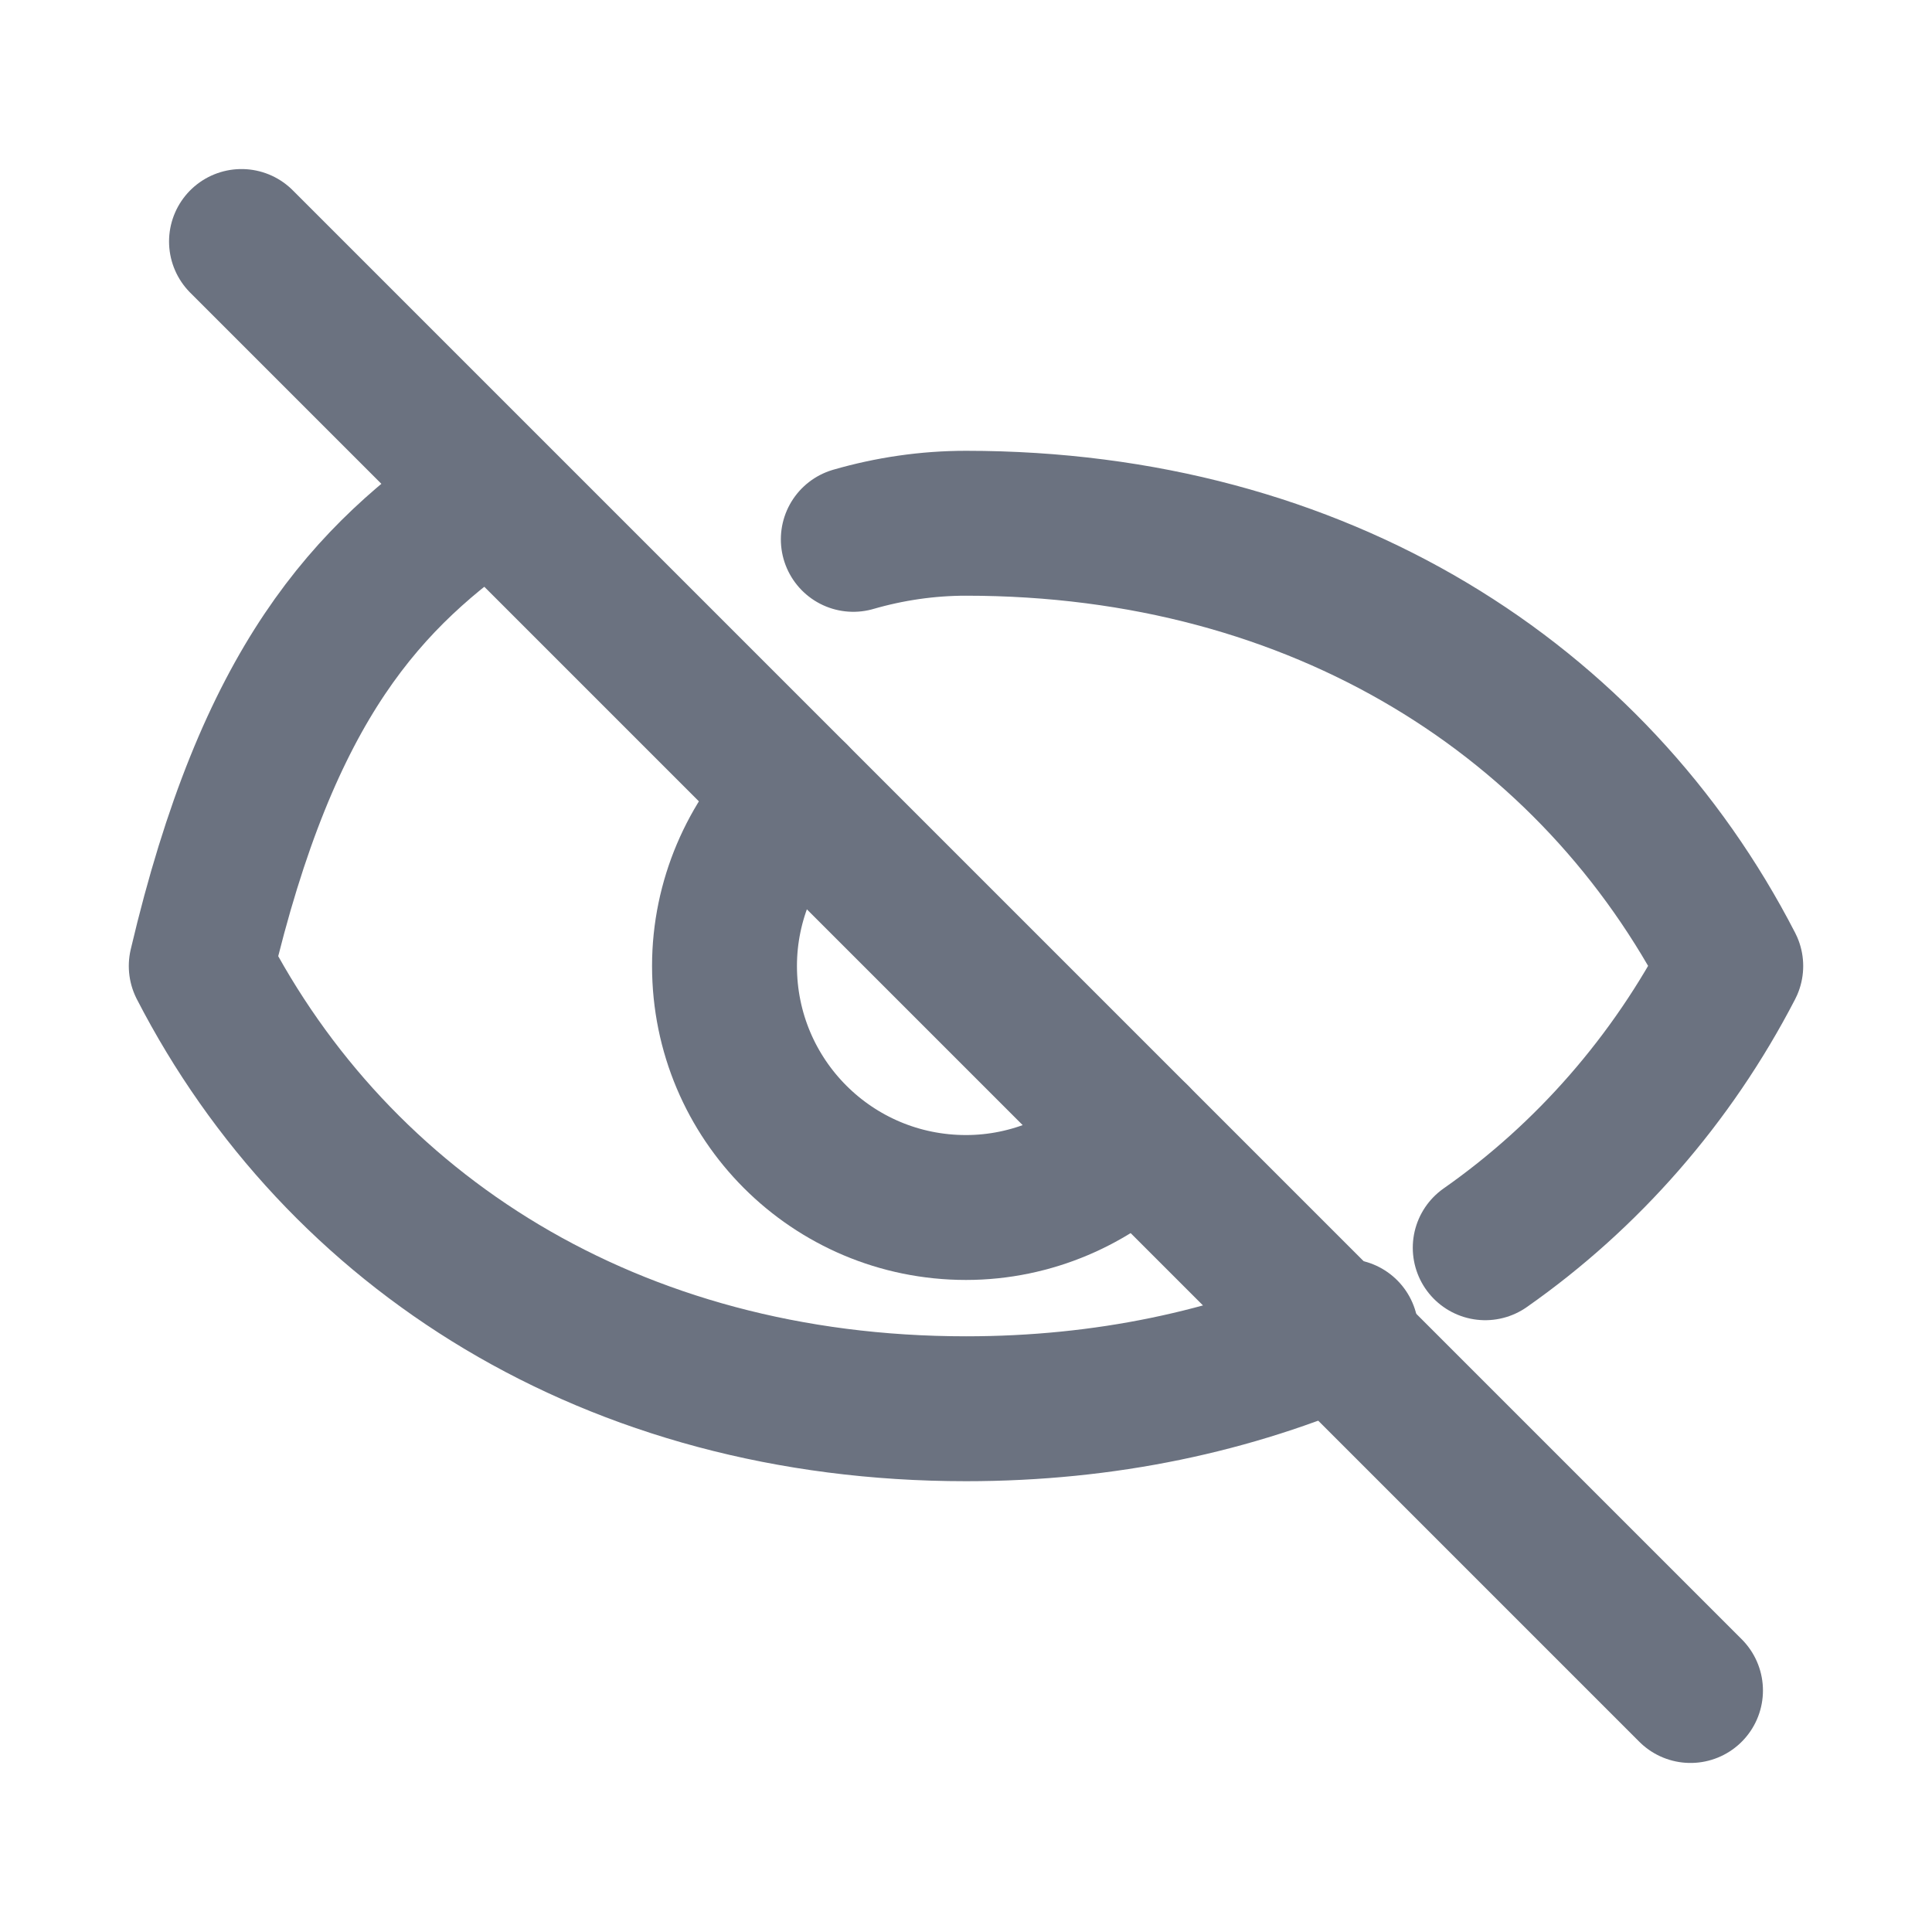
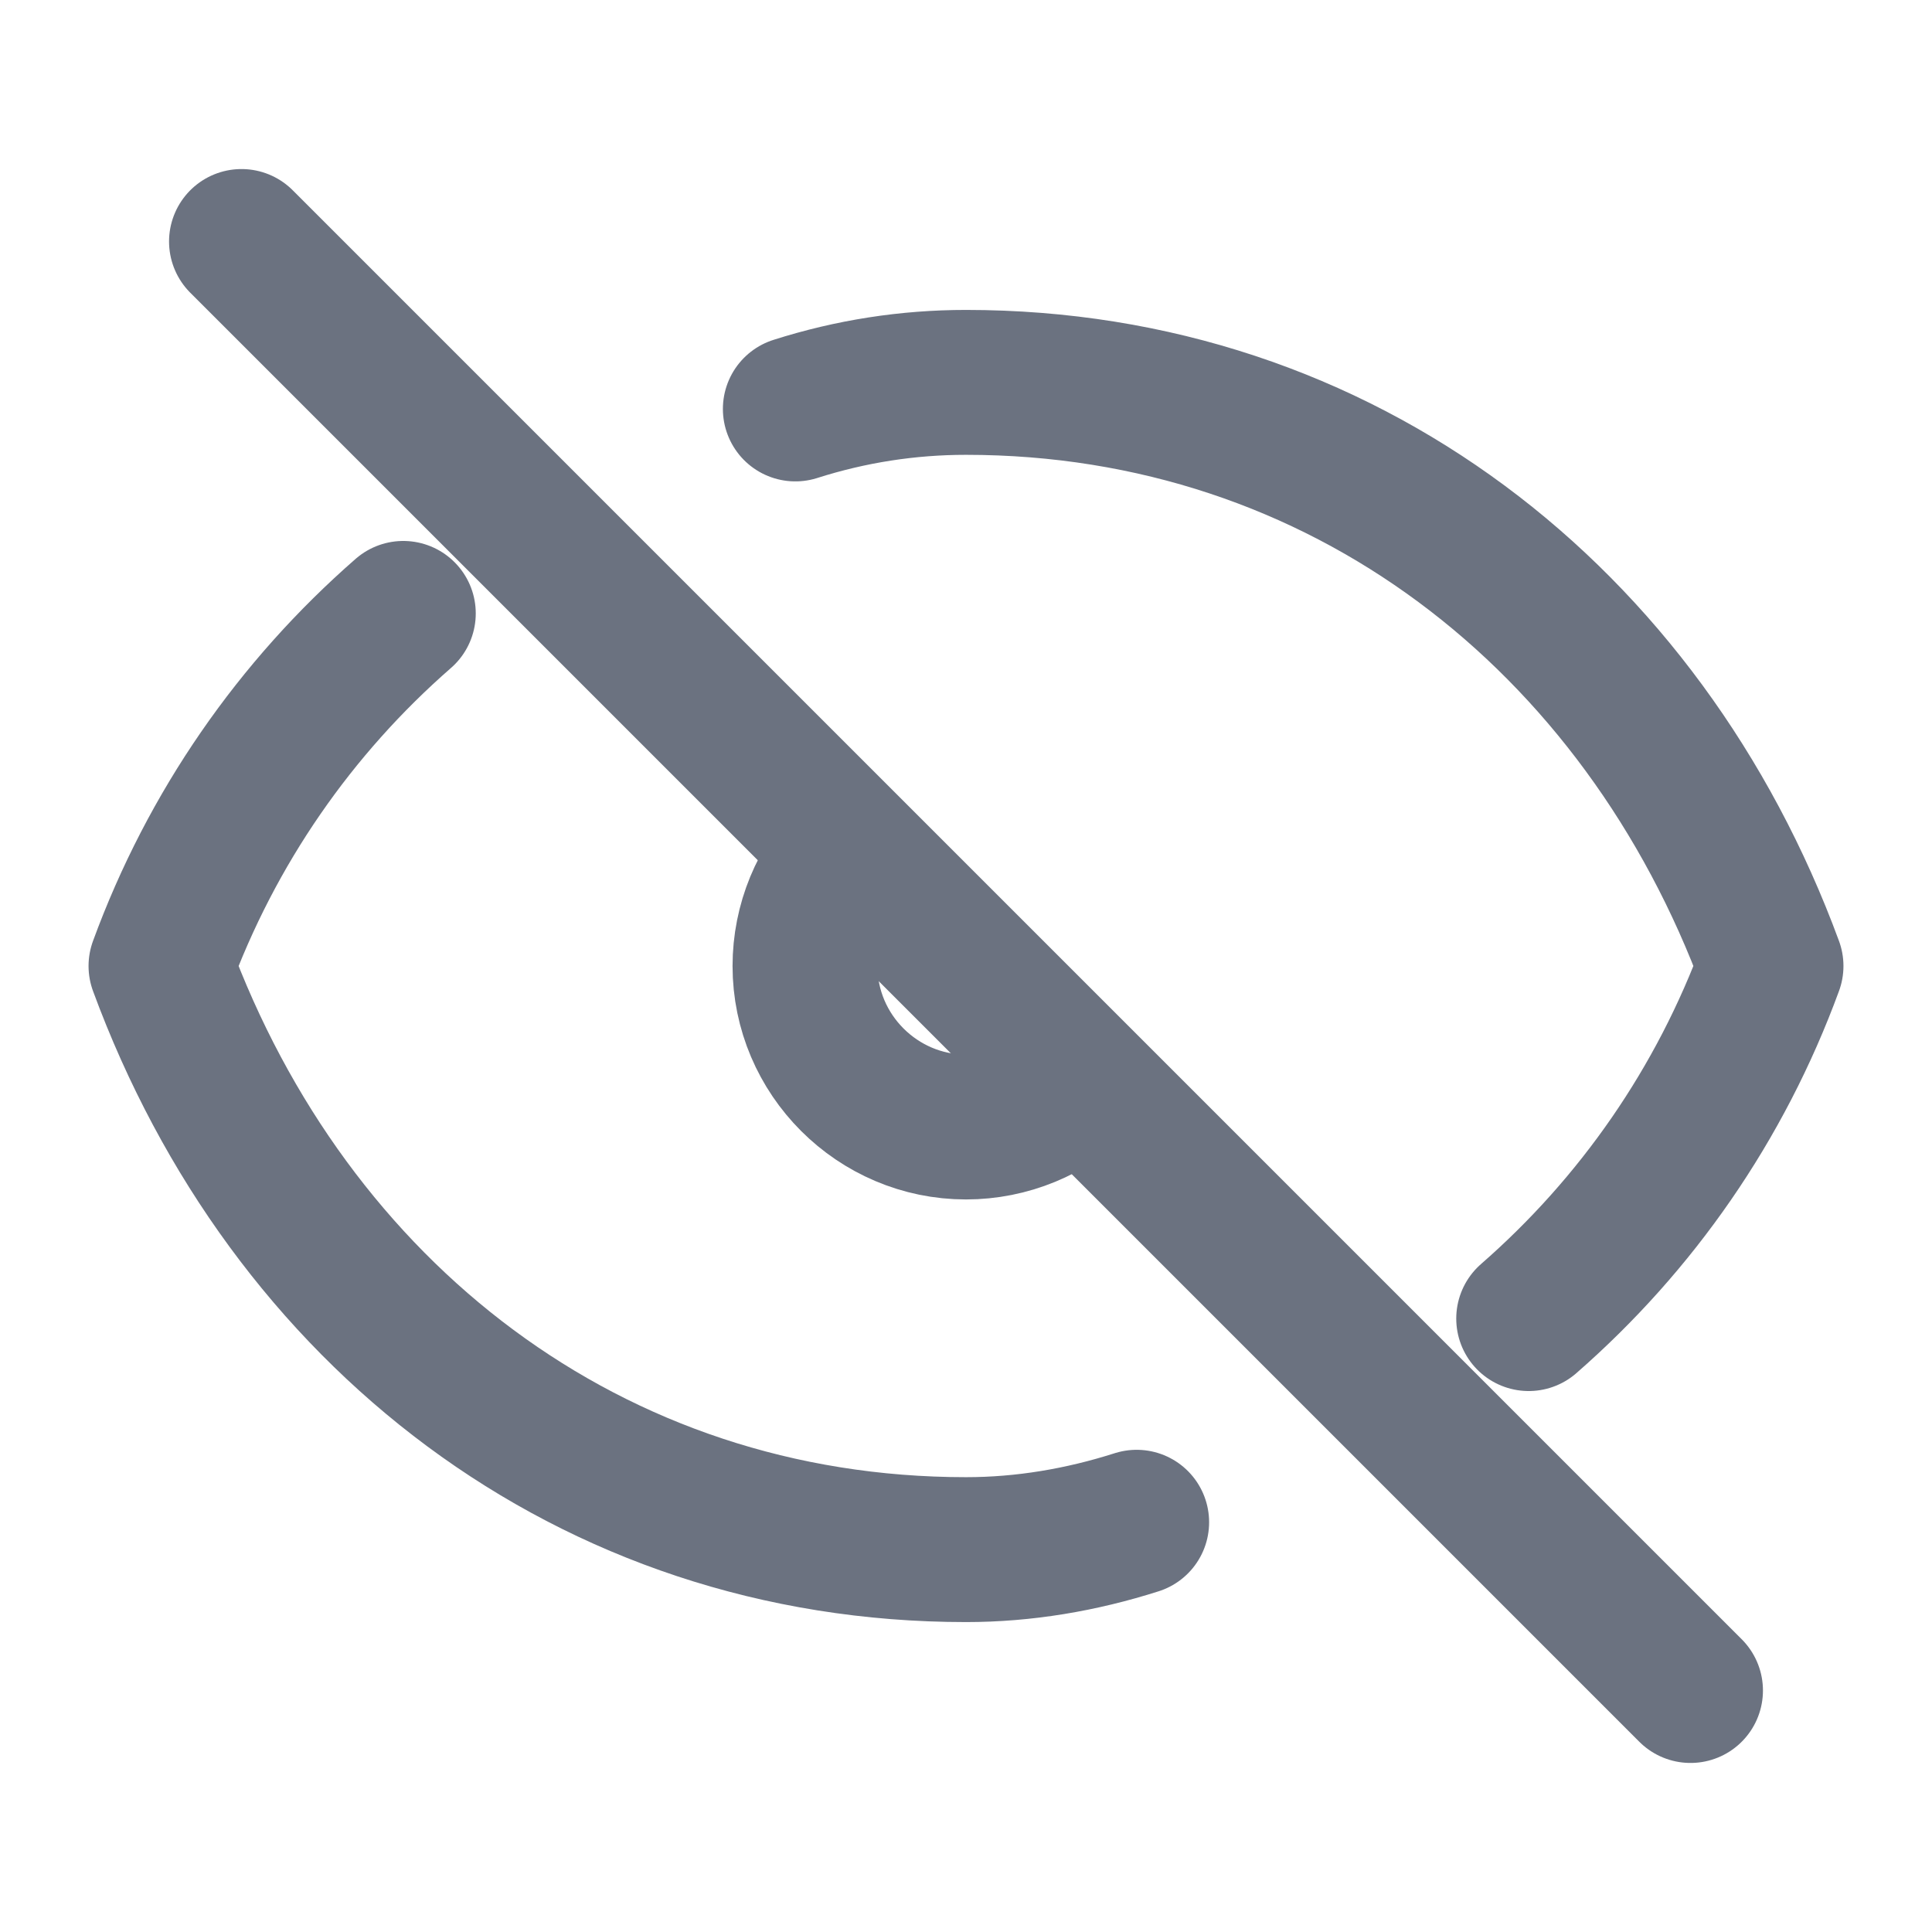
<svg xmlns="http://www.w3.org/2000/svg" width="24" height="24" viewBox="0 0 24 24" fill="none">
-   <path d="M3 3L21 21" stroke="#6B7280" stroke-width="1.8" stroke-linecap="round" />
-   <path d="M10.6 6.7C11.05 6.57 11.52 6.5 12 6.5C16.4 6.5 19.8 8.7 21.5 12C20.77 13.41 19.72 14.61 18.45 15.5" stroke="#6B7280" stroke-width="1.8" stroke-linecap="round" stroke-linejoin="round" />
-   <path d="M14.12 14.12C13.58 14.66 12.82 15 12 15C10.34 15 9 13.66 9 12C9 11.18 9.34 10.42 9.88 9.88" stroke="#6B7280" stroke-width="1.8" stroke-linecap="round" stroke-linejoin="round" />
-   <path d="M6.1 6.11C4.56 7.16 3.33 8.47 2.5 12C4.2 15.3 7.6 17.5 12 17.5C13.73 17.5 15.31 17.16 16.72 16.54" stroke="#6B7280" stroke-width="1.8" stroke-linecap="round" stroke-linejoin="round" />
+   <path d="M3 3L21 21" stroke="#6B7280" stroke-width="1.8" stroke-linecap="round" stroke-linejoin="round" />
+   <path d="M10.58 10.59C10.21 10.96 10 11.47 10 12C10 13.1 10.9 14 12 14C12.53 14 13.04 13.79 13.41 13.42" stroke="#6B7280" stroke-width="1.8" stroke-linecap="round" stroke-linejoin="round" />
+   <path d="M9.88 5.08C10.57 4.86 11.28 4.75 12 4.75C16.67 4.75 20.41 7.68 22 12C21.37 13.72 20.33 15.21 18.99 16.38" stroke="#6B7280" stroke-width="1.8" stroke-linecap="round" stroke-linejoin="round" />
+   <path d="M14.12 18.91C13.43 19.13 12.72 19.25 12 19.25C7.33 19.25 3.59 16.32 2 12C2.63 10.28 3.67 8.79 5.01 7.62" stroke="#6B7280" stroke-width="1.8" stroke-linecap="round" stroke-linejoin="round" />
</svg>
